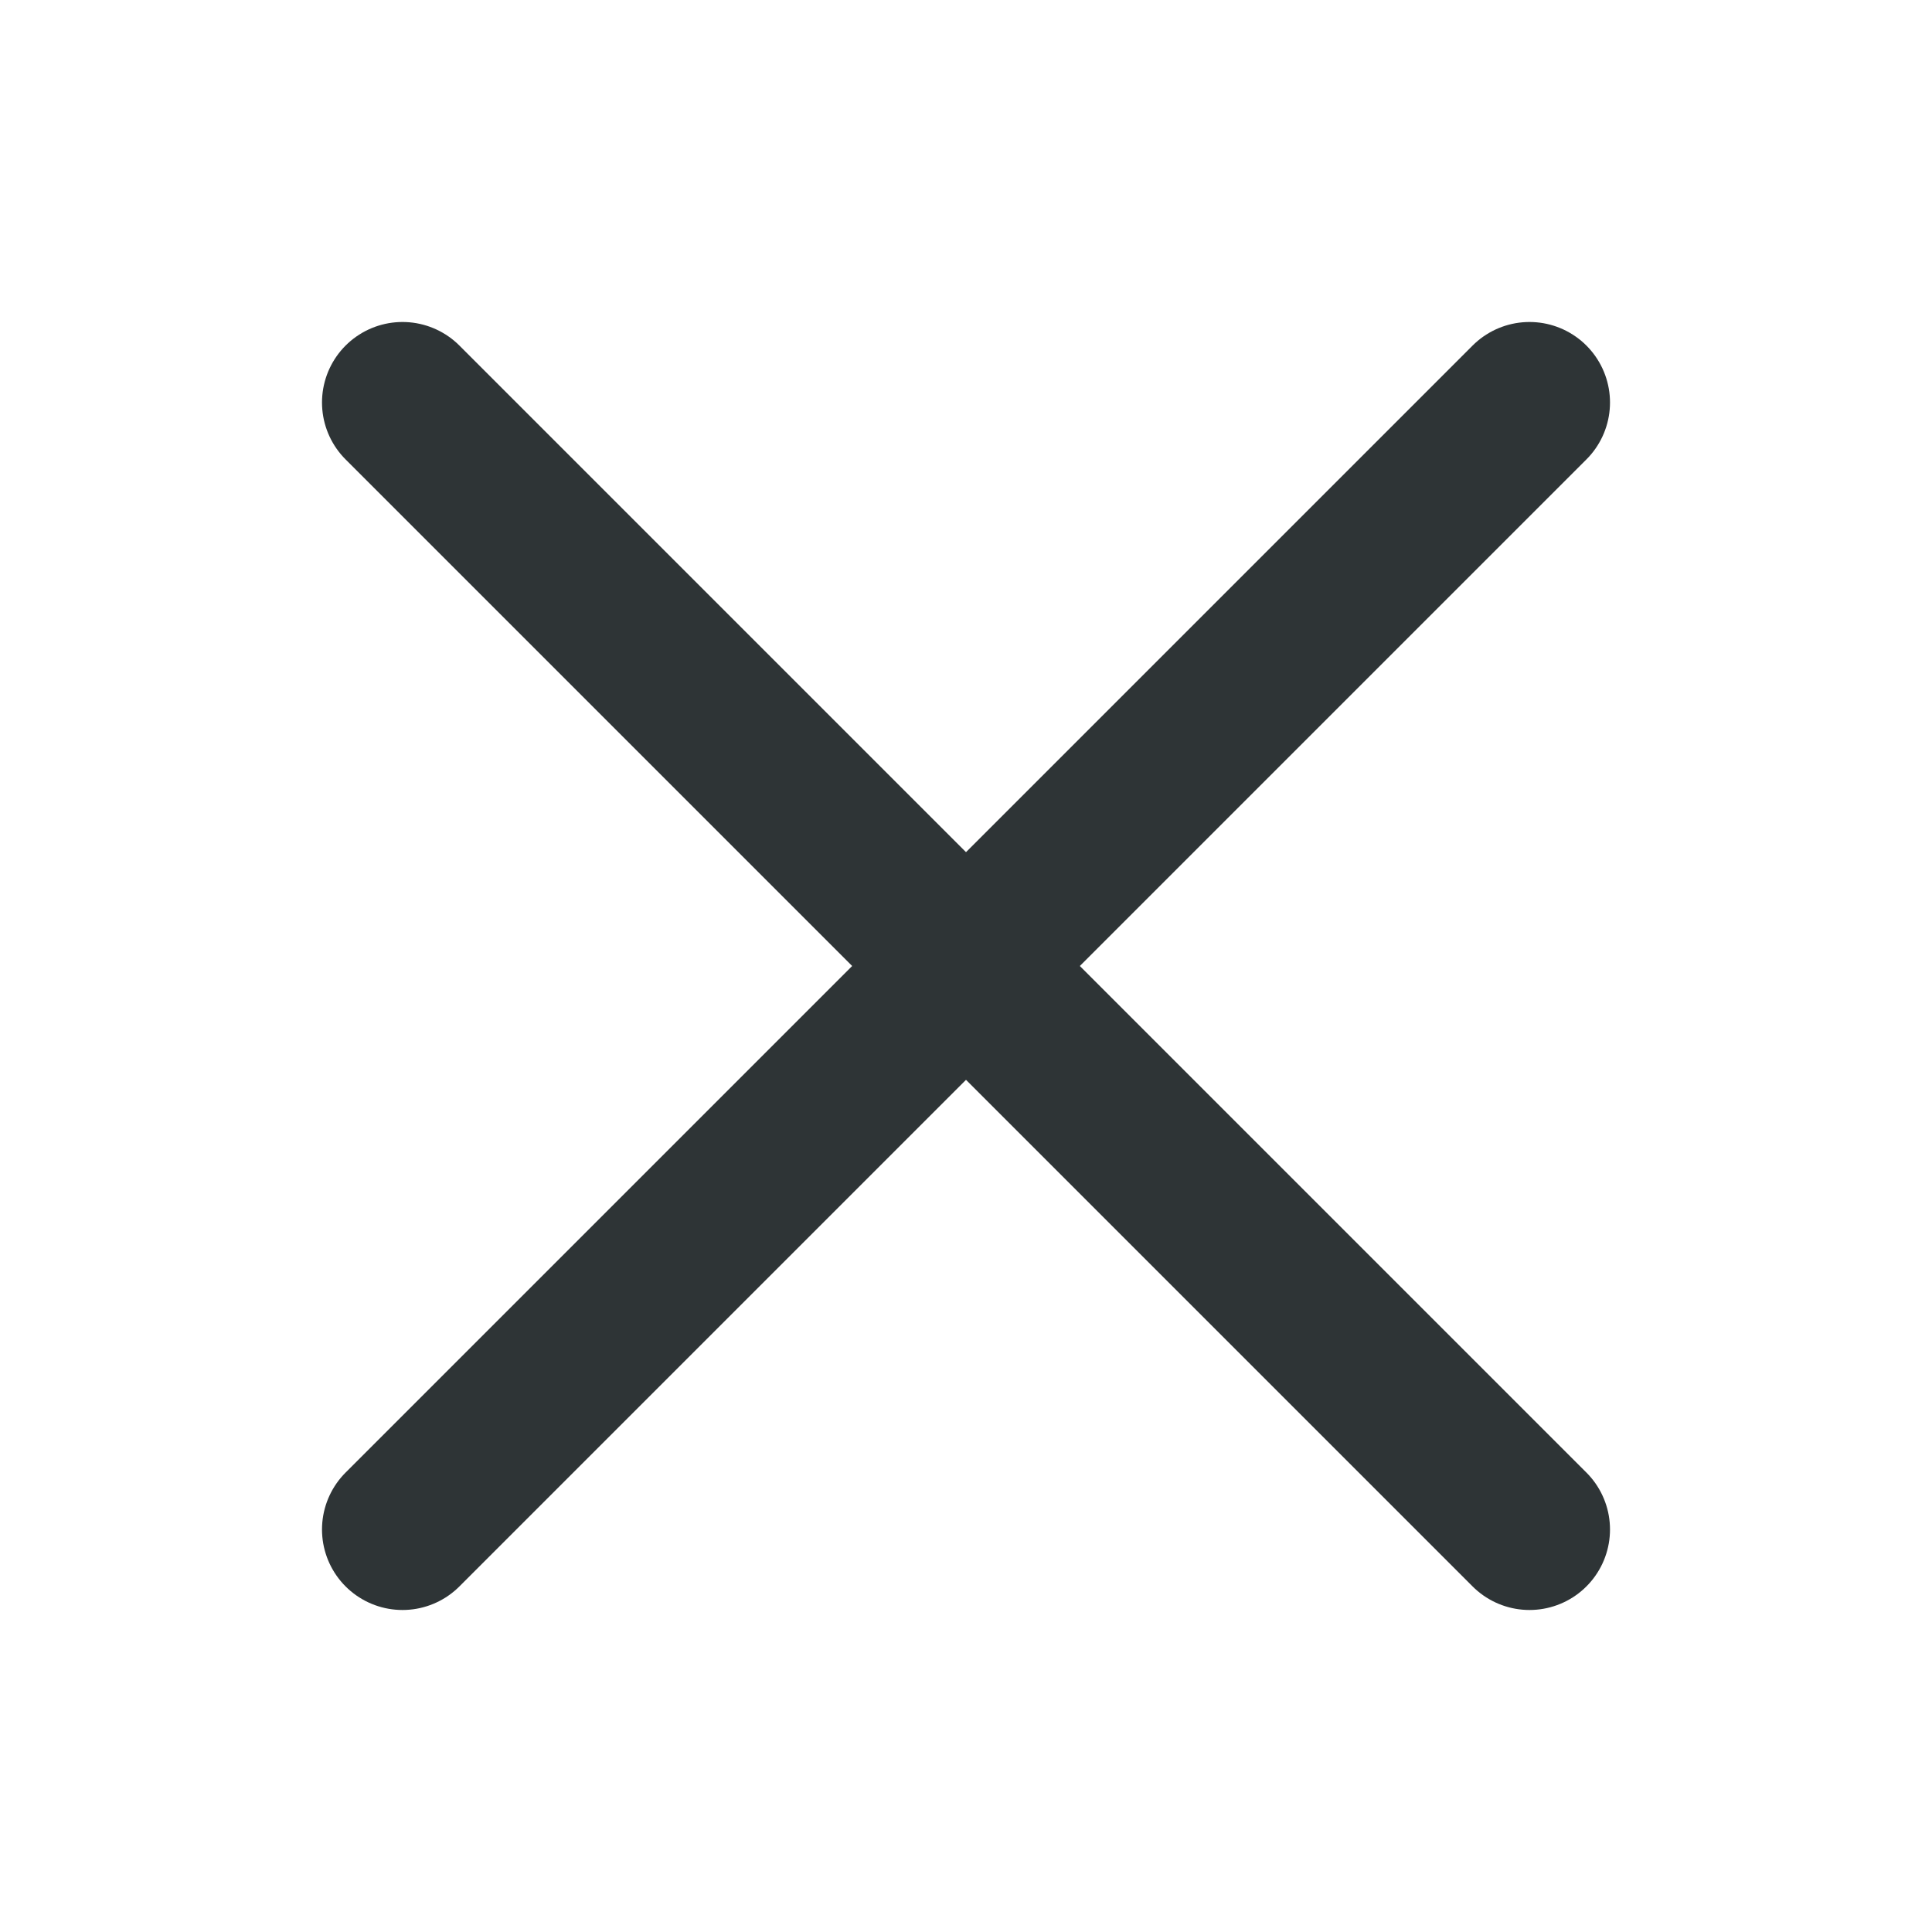
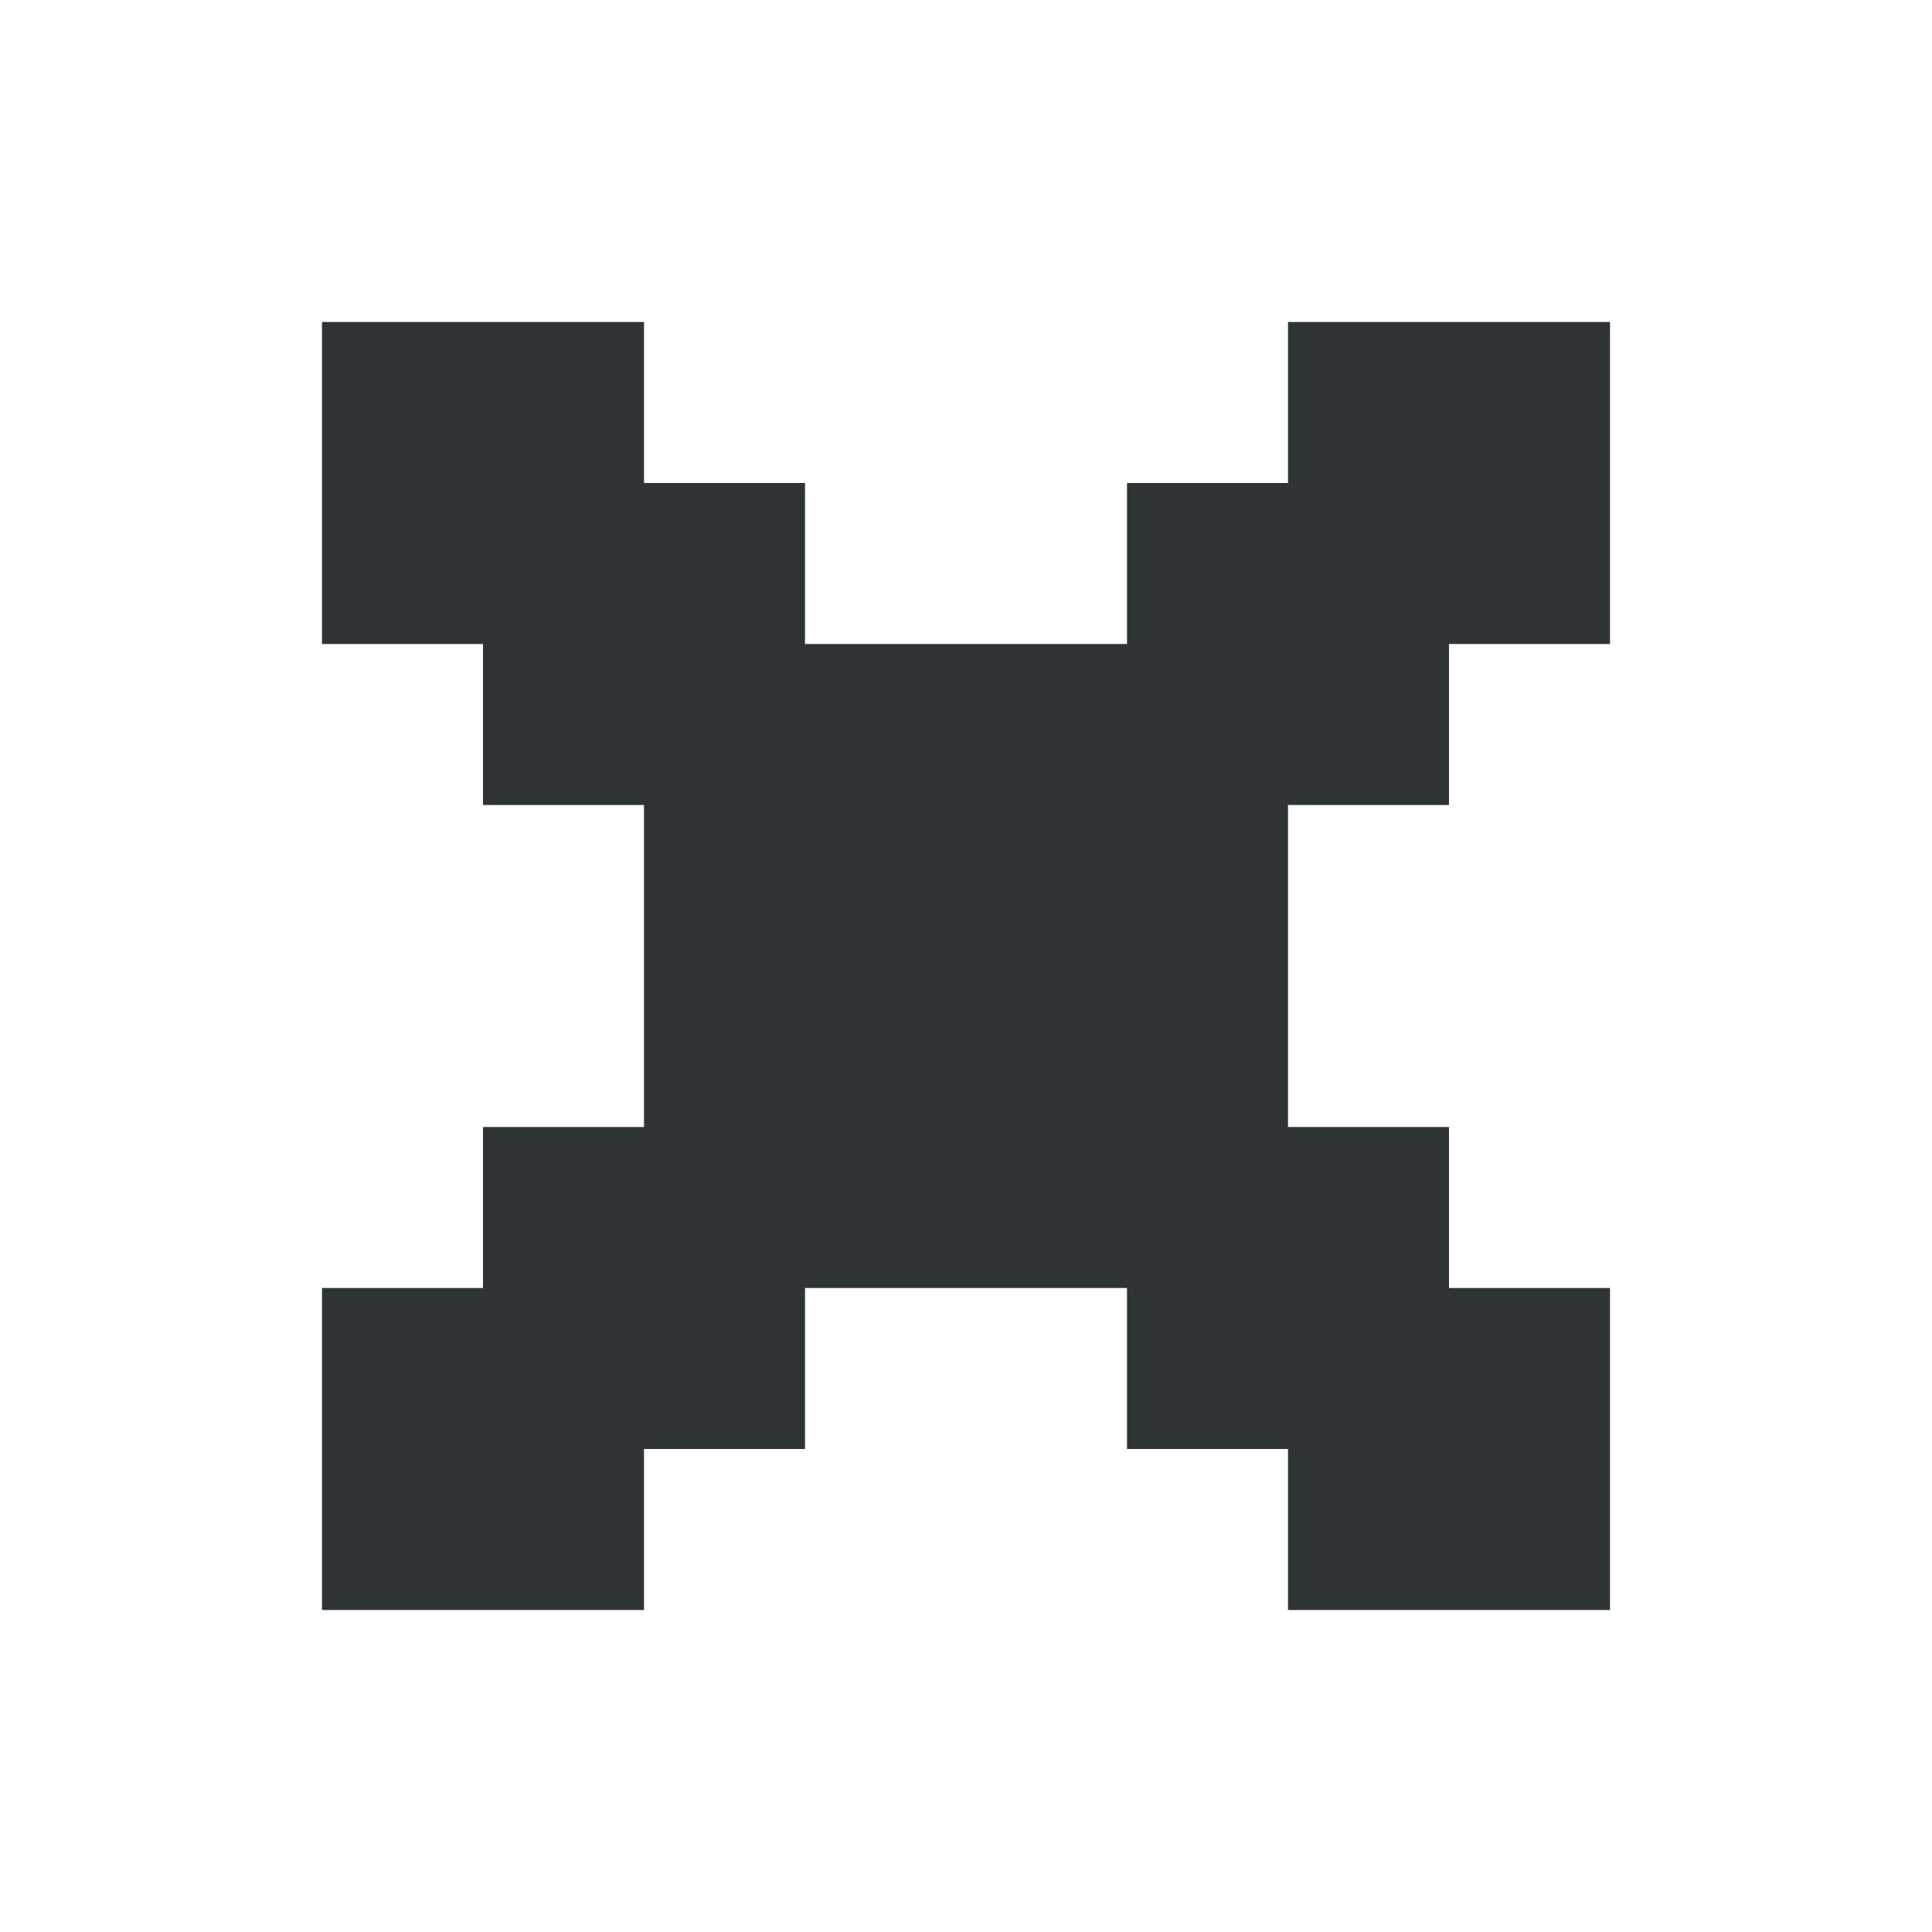
<svg xmlns="http://www.w3.org/2000/svg" width="12" height="12" viewBox="0 0 12 12" id="svg7528" version="1.1">
  <defs id="defs7530" />
  <g id="layer1" transform="translate(0,-1040.362)">
-     <path style="fill:none;fill-rule:evenodd;stroke:#2e3436;stroke-width:1;stroke-linecap:round;stroke-linejoin:miter;stroke-miterlimit:4;stroke-dasharray:none;stroke-opacity:1" d="m 2.5,1049.862 7,-7" id="path8086" />
-     <path style="fill:none;fill-rule:evenodd;stroke:#2e3436;stroke-width:1;stroke-linecap:round;stroke-linejoin:miter;stroke-miterlimit:4;stroke-dasharray:none;stroke-opacity:1" d="m 2.5,1042.862 7,7" id="path8088" />
+     <path style="fill:none;fill-rule:evenodd;stroke:#2e3436;stroke-width:1;stroke-linecap:round;stroke-linejoin:miter;stroke-miterlimit:4;stroke-dasharray:none;stroke-opacity:1" d="m 31,1048.362 7,-7" id="path8086" />
+     <path style="fill:#2e3436;fill-rule:evenodd;stroke:#2e3436;stroke-width:1;stroke-linecap:round;stroke-linejoin:miter;stroke-miterlimit:4;stroke-dasharray:none;stroke-opacity:1" d="m 31,1041.362 7,7" id="path8088" />
+     <path style="color:#000000;clip-rule:nonzero;display:inline;overflow:visible;visibility:visible;opacity:1;isolation:auto;mix-blend-mode:normal;color-interpolation:sRGB;color-interpolation-filters:linearRGB;solid-color:#000000;solid-opacity:1;fill:#2e3436;fill-opacity:1;fill-rule:nonzero;stroke:none;stroke-width:2;stroke-linecap:round;stroke-linejoin:miter;stroke-miterlimit:4;stroke-dasharray:none;stroke-dashoffset:0;stroke-opacity:1;color-rendering:auto;image-rendering:auto;shape-rendering:auto;text-rendering:auto;enable-background:accumulate" d="M 2 2 L 2 3 L 2 4 L 3 4 L 3 5 L 4 5 L 4 6 L 4 7 L 3 7 L 3 8 L 2 8 L 2 9 L 2 10 L 3 10 L 4 10 L 4 9 L 5 9 L 5 8 L 6 8 L 7 8 L 7 9 L 8 9 L 8 10 L 9 10 L 10 10 L 10 9 L 10 8 L 9 8 L 9 7 L 8 7 L 8 6 L 8 5 L 9 5 L 9 4 L 10 4 L 10 3 L 10 2 L 9 2 L 8 2 L 8 3 L 7 3 L 7 4 L 6 4 L 5 4 L 5 3 L 4 3 L 4 2 L 3 2 L 2 2 z " transform="translate(0,1040.362)" id="rect4144" />
  </g>
</svg>
